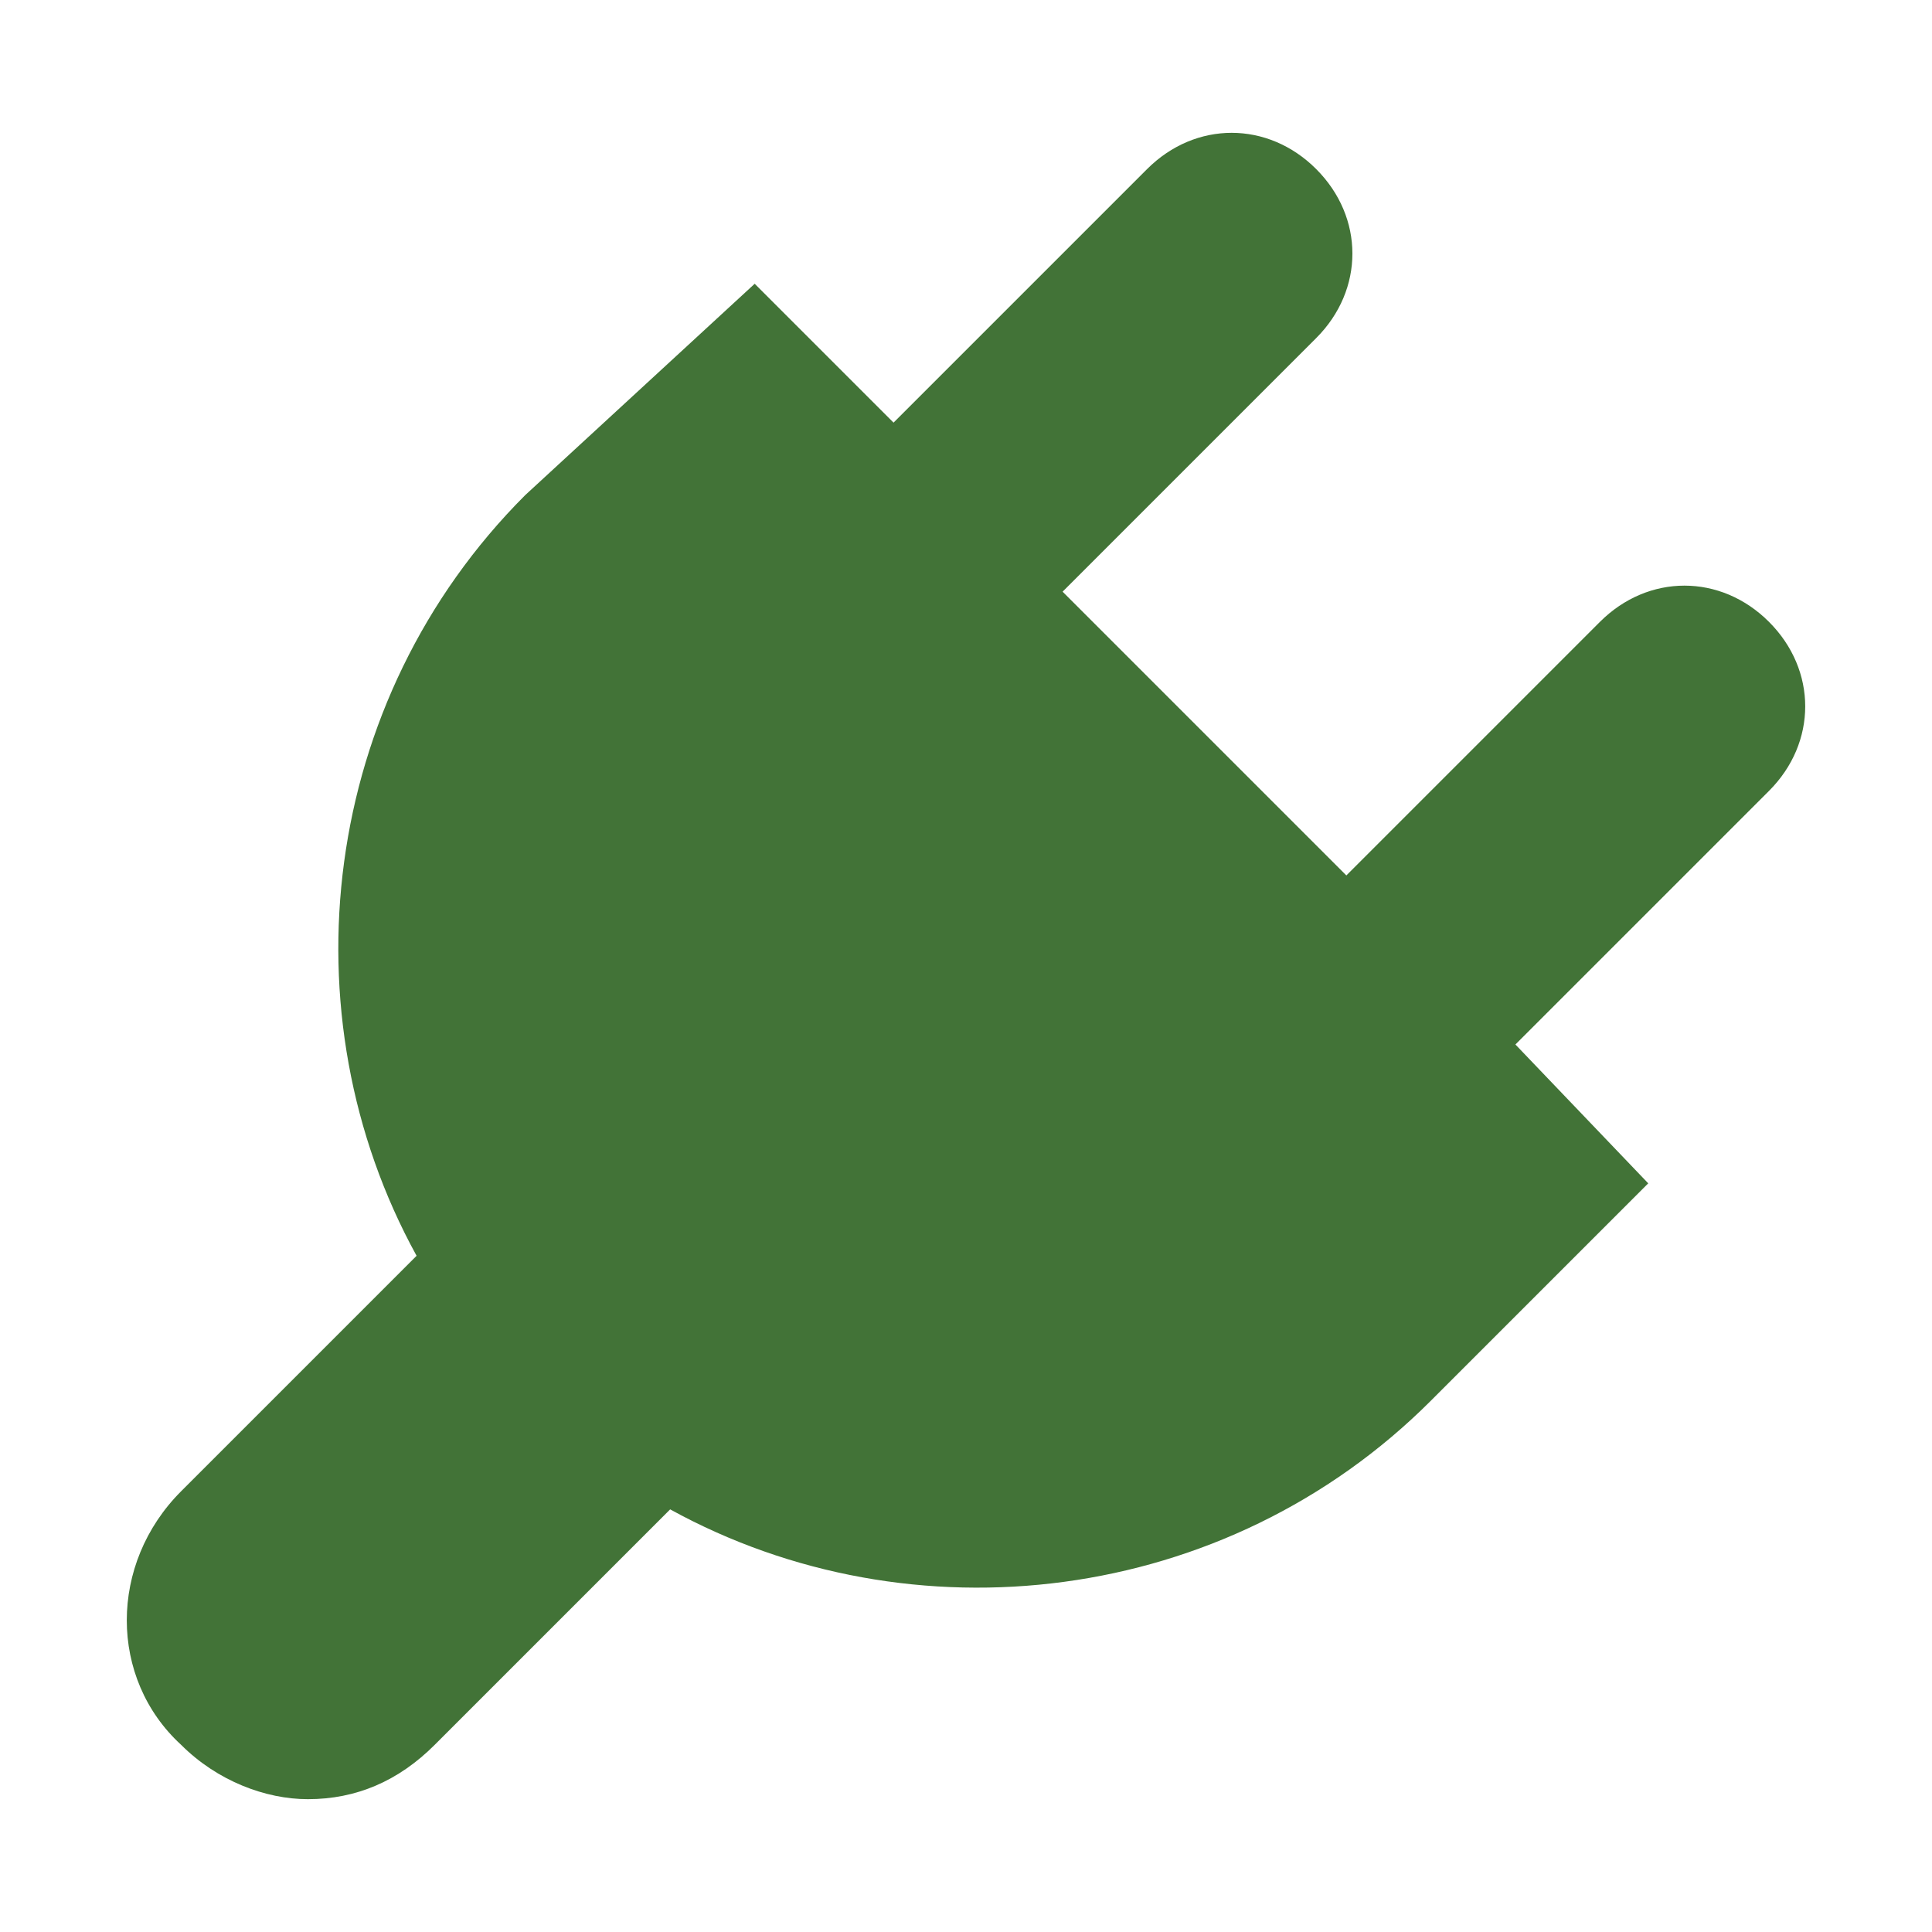
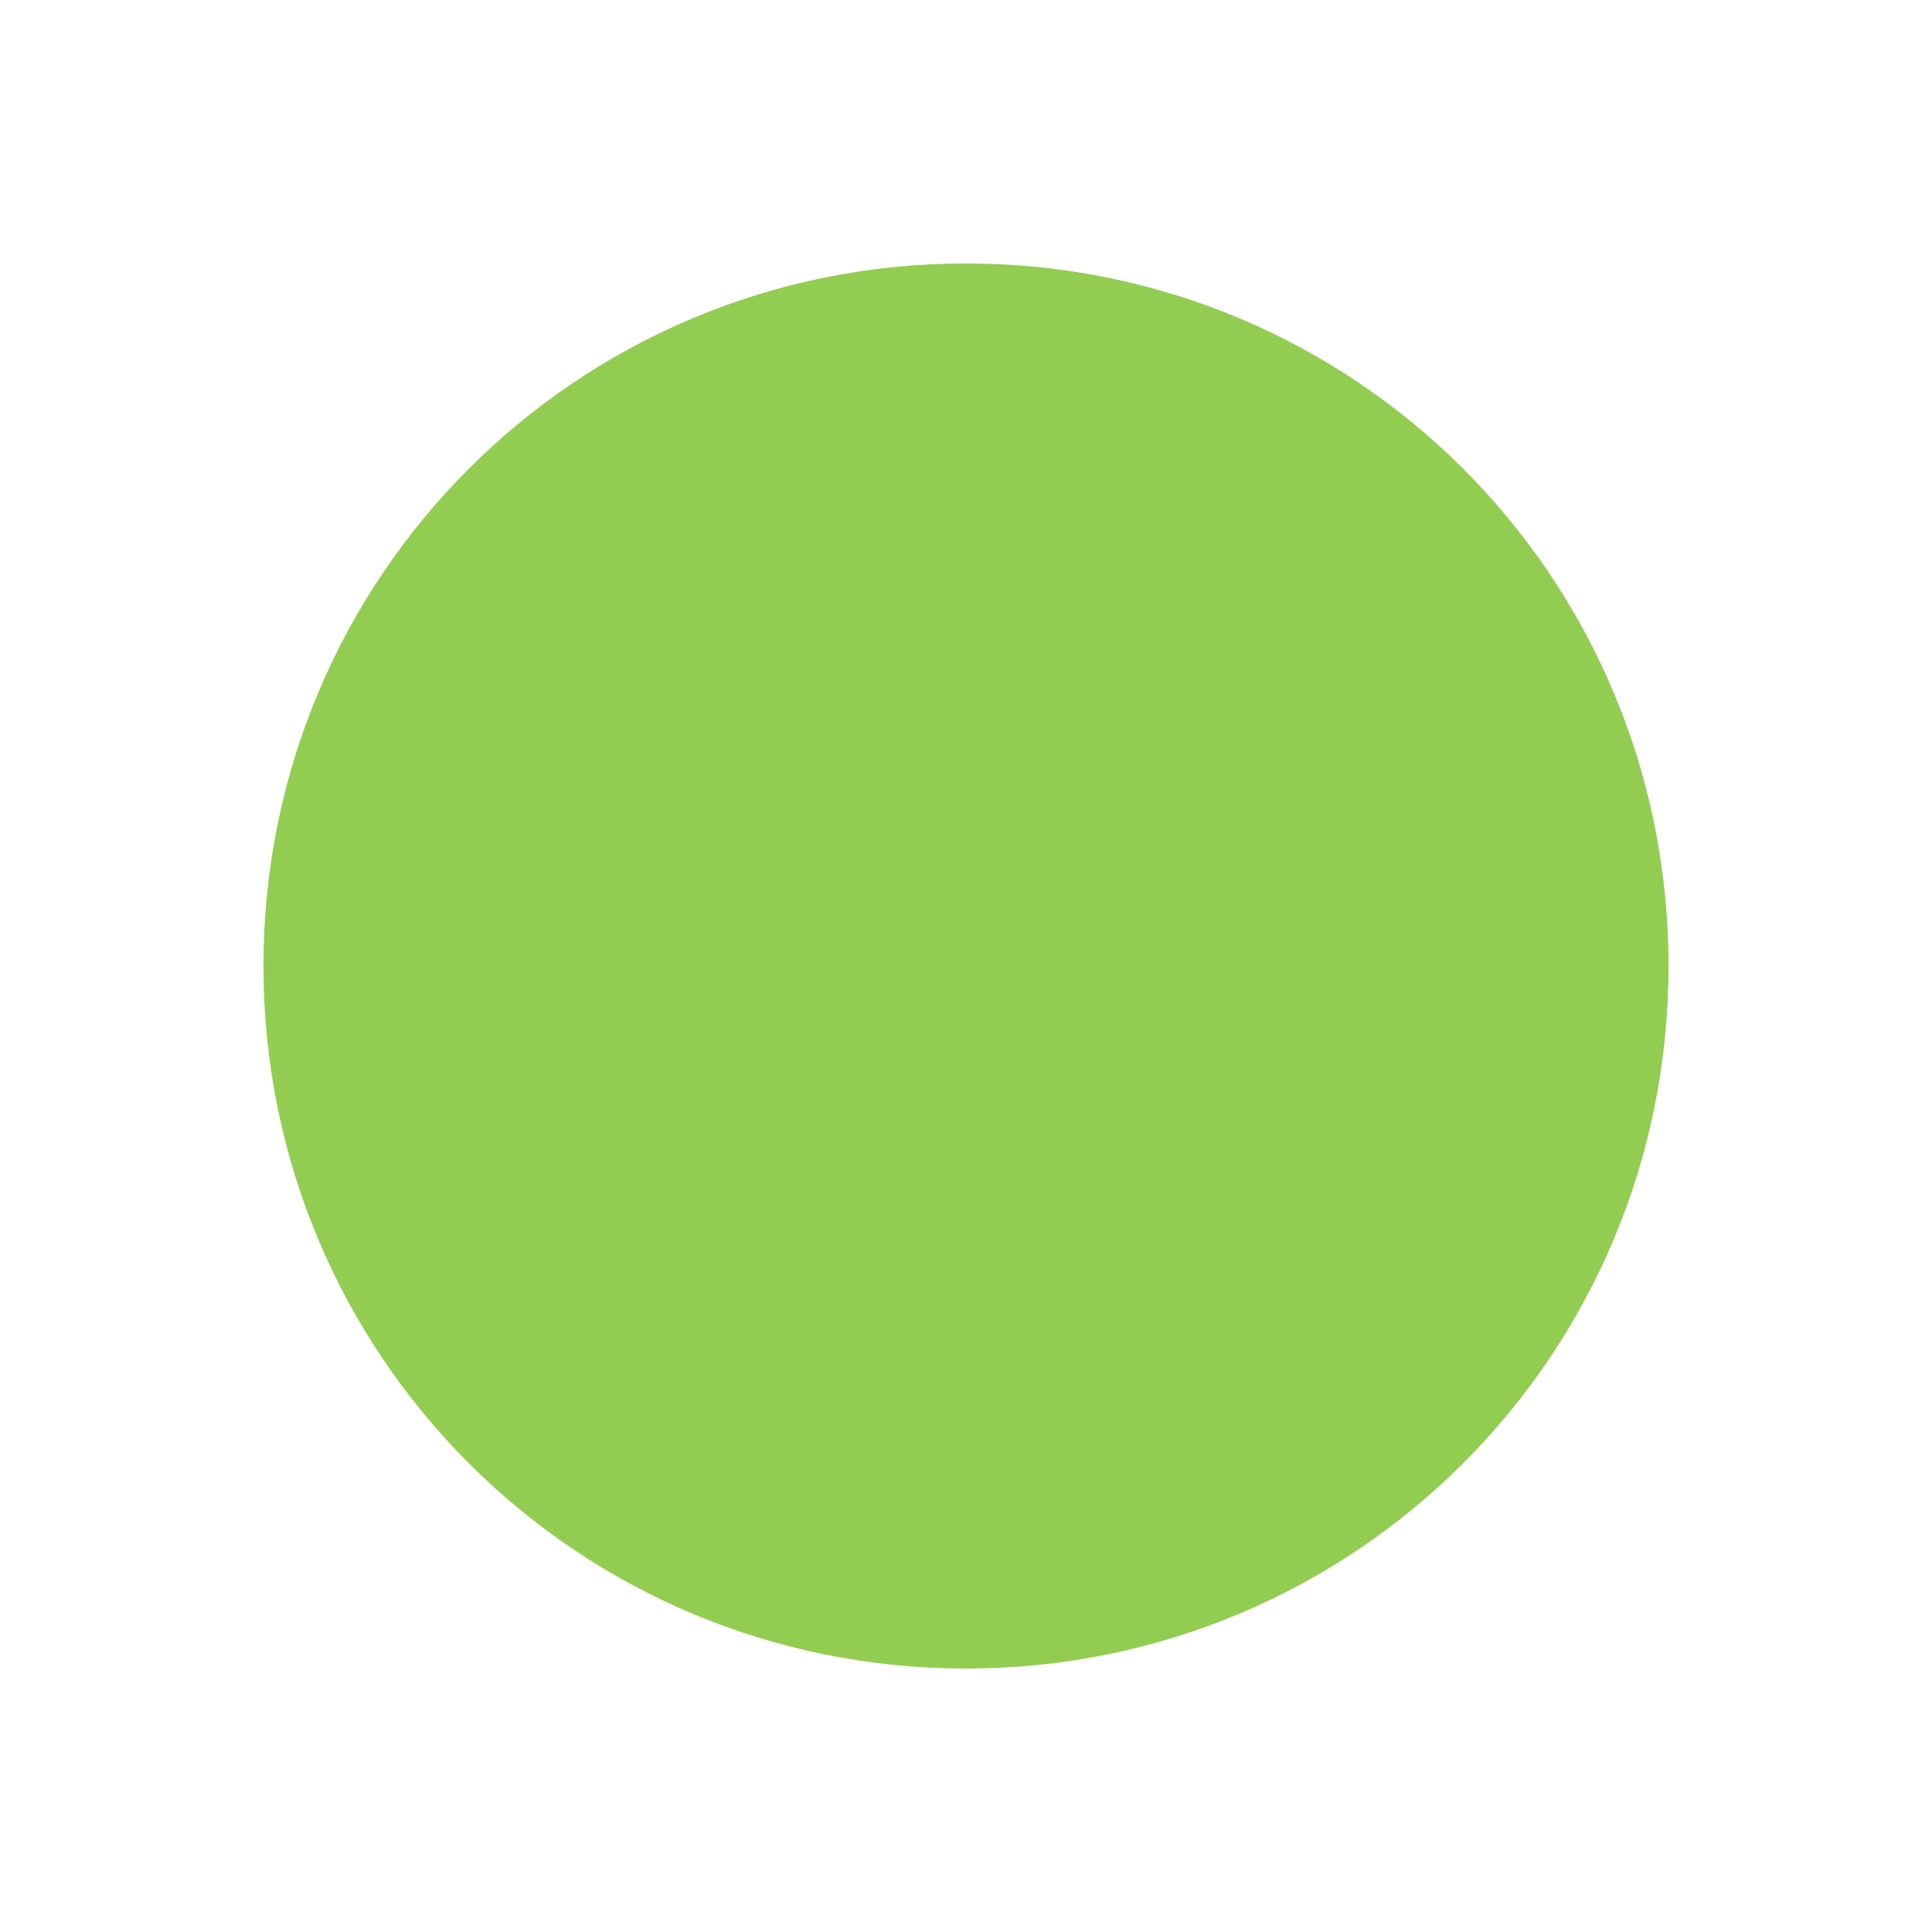
- <svg xmlns="http://www.w3.org/2000/svg" viewBox="0 0 32 32">
-   <path fill="#427337" d="M25.1 17.3l4.2-4.2c.8-.8.8-2 0-2.8-.8-.8-2-.8-2.8 0l-4.2 4.2-4.7-4.7 4.2-4.2c.8-.8.8-2 0-2.8-.8-.8-2-.8-2.8 0L14.8 7l-2.3-2.3-3.8 3.5c-3.4 3.4-4 8.6-1.8 12.6L3 24.7c-1.2 1.2-1.2 3.1 0 4.2.6.6 1.4.9 2.1.9.8 0 1.5-.3 2.1-.9l3.9-3.9c4 2.2 9.2 1.6 12.6-1.8l3.6-3.6-2.2-2.3z" />
+ <svg xmlns="http://www.w3.org/2000/svg" style="isolation:isolate" viewBox="0 0 22 22" width="22" height="22">
+   <defs>
+     <clipPath id="_clipPath_XkIv8Z2tPiCrDQvhPFxoTU0gG5YTdPZC">
+       <rect width="22" height="22" />
+     </clipPath>
+   </defs>
+   <g clip-path="url(#_clipPath_XkIv8Z2tPiCrDQvhPFxoTU0gG5YTdPZC)">
+     <path d=" M 11 3 C 6.568 3 3 6.568 3 11 C 3 15.432 6.568 19 11 19 C 15.432 19 19 15.432 19 11 C 19 6.568 15.432 3 11 3 Z " fill="#92cd52" />
+   </g>
</svg>
